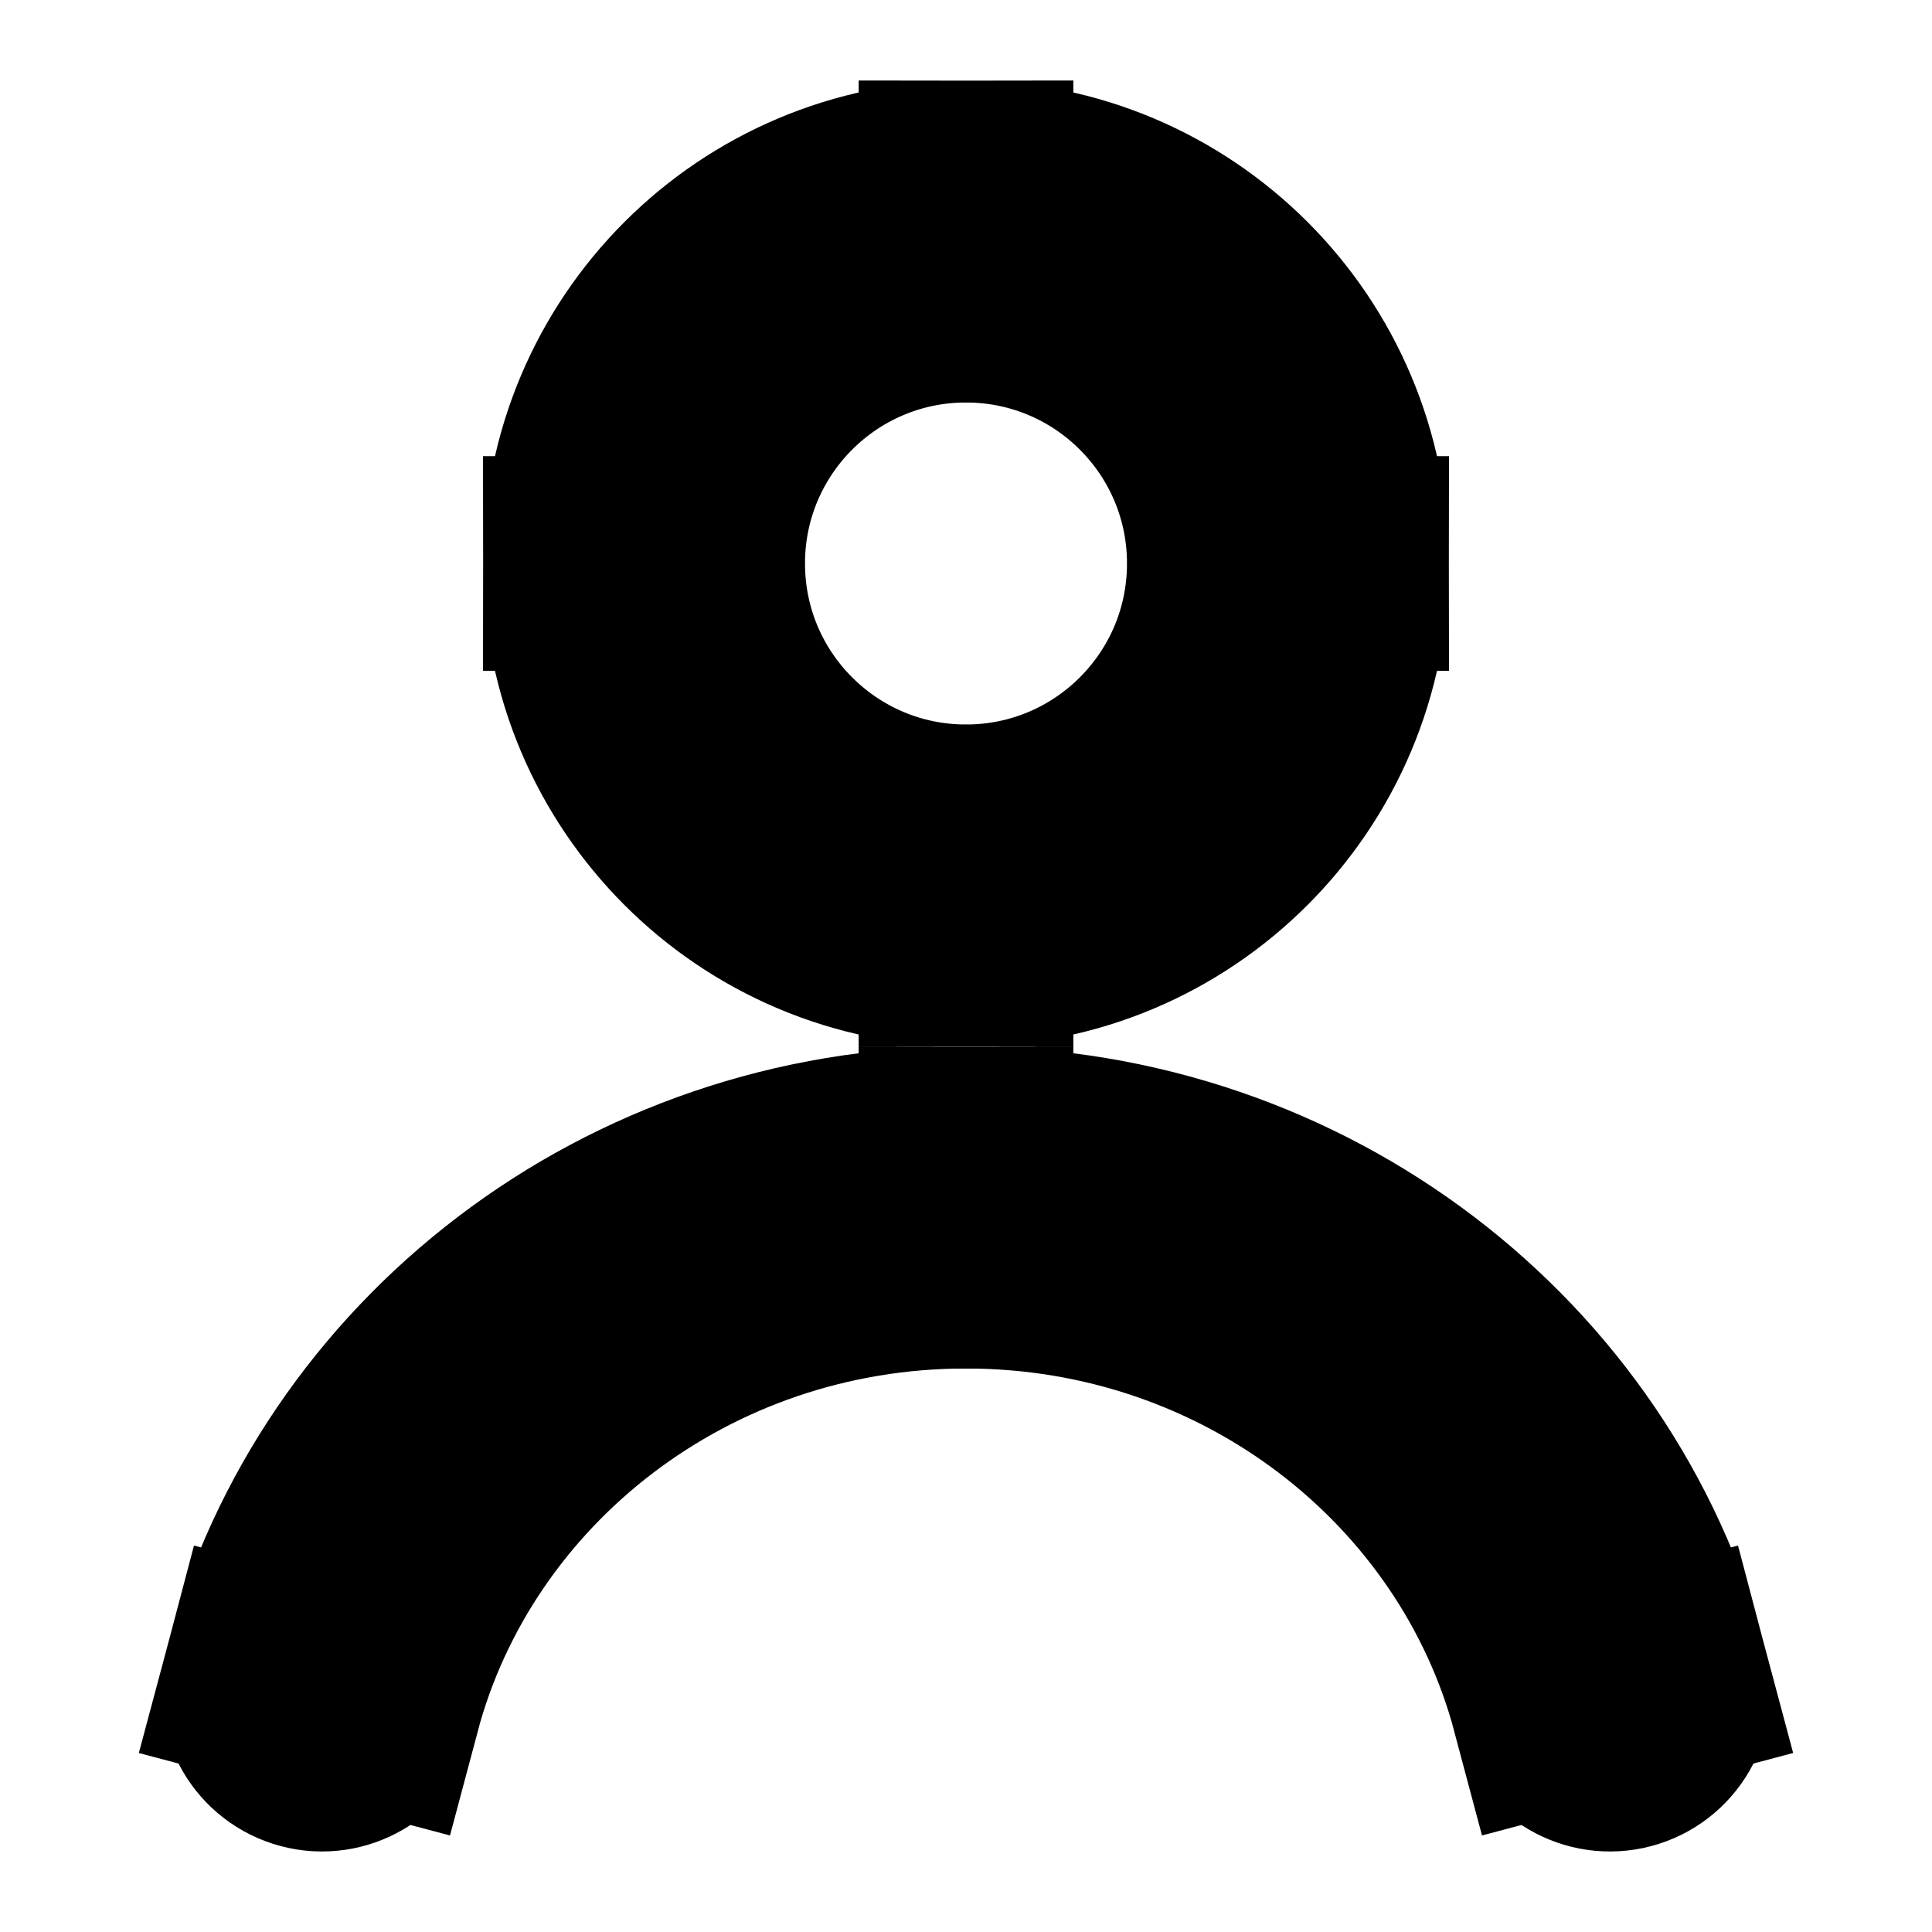
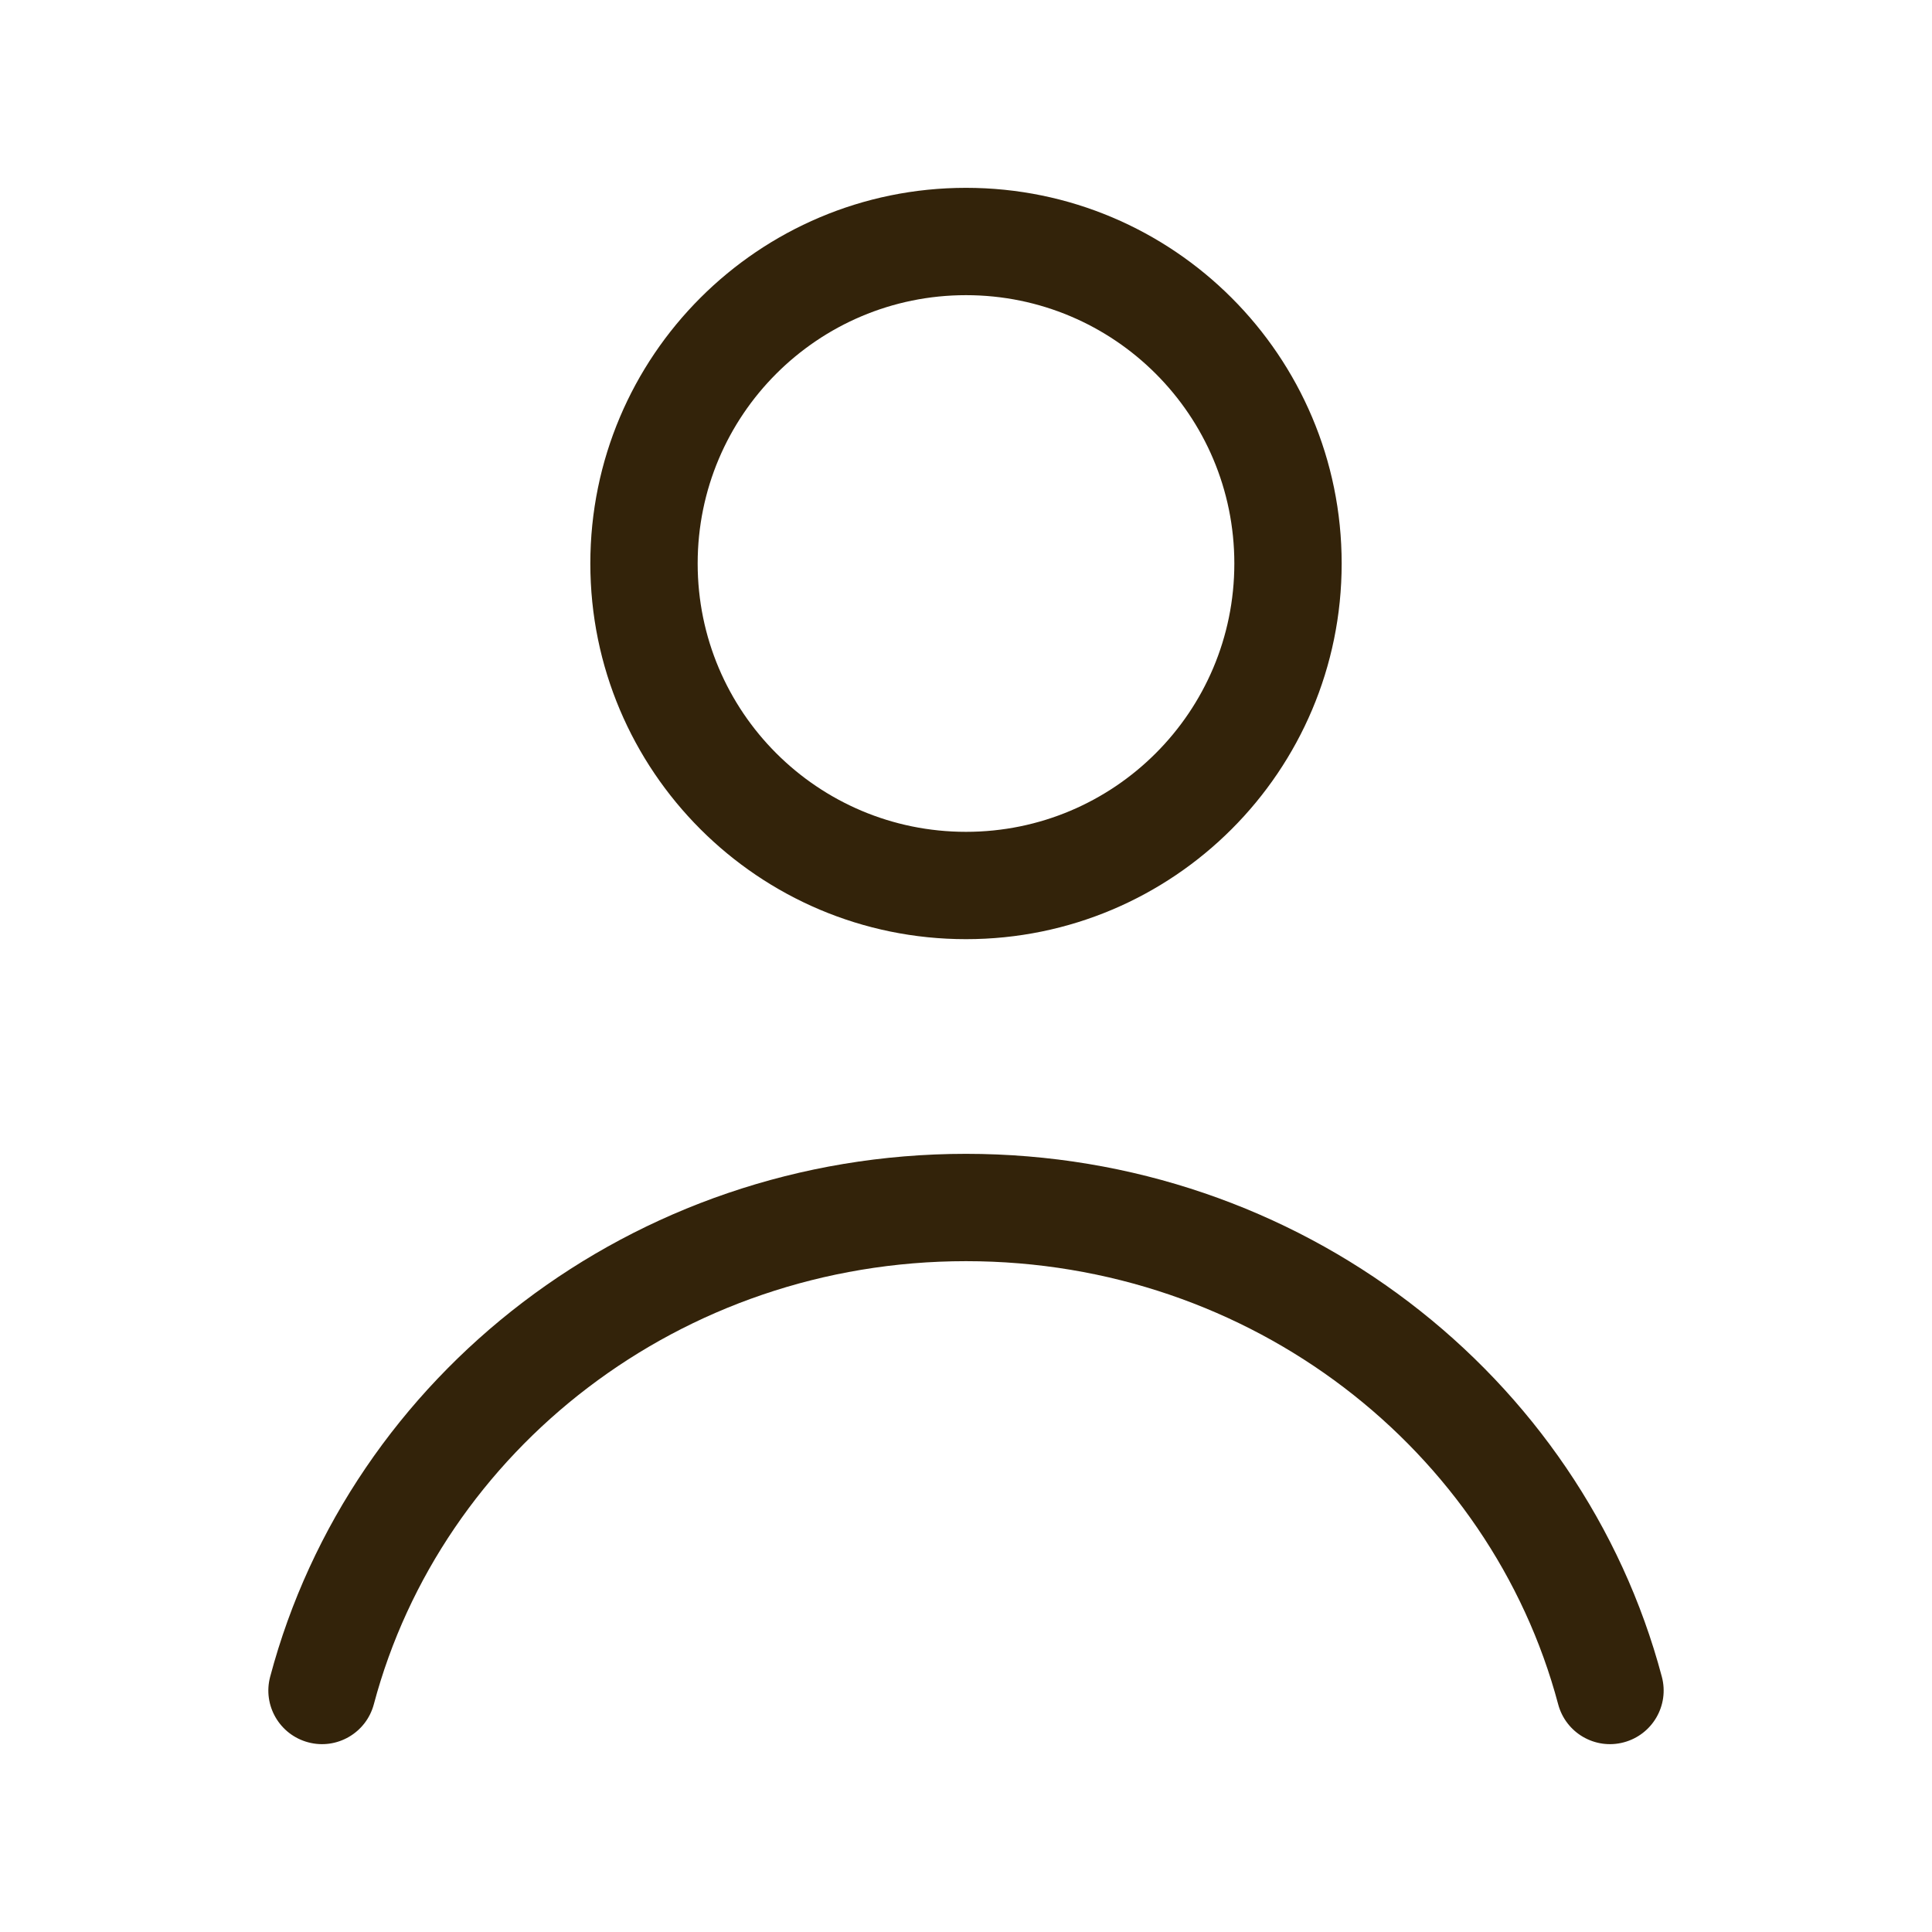
<svg xmlns="http://www.w3.org/2000/svg" width="18" height="18" viewBox="0 0 18 18" fill="none">
-   <path d="M2.517 15.622C2.446 15.889 2.605 16.162 2.872 16.233C3.138 16.304 3.412 16.145 3.483 15.878L2.517 15.622ZM14.517 15.878C14.588 16.145 14.861 16.304 15.128 16.233C15.395 16.162 15.554 15.889 15.483 15.622L14.517 15.878ZM3.483 15.878C4.112 13.514 6.336 11.75 9 11.75V10.75C5.891 10.75 3.264 12.811 2.517 15.622L3.483 15.878ZM9 11.75C11.664 11.75 13.888 13.514 14.517 15.878L15.483 15.622C14.736 12.811 12.109 10.75 9 10.75V11.75ZM11.5 5.25C11.5 6.631 10.381 7.75 9 7.75V8.75C10.933 8.75 12.5 7.183 12.5 5.25H11.5ZM9 7.75C7.619 7.75 6.5 6.631 6.5 5.25H5.5C5.5 7.183 7.067 8.75 9 8.75V7.75ZM6.5 5.25C6.5 3.869 7.619 2.75 9 2.75V1.75C7.067 1.75 5.5 3.317 5.5 5.25H6.5ZM9 2.75C10.381 2.75 11.5 3.869 11.5 5.25H12.5C12.5 3.317 10.933 1.75 9 1.75V2.75Z" fill="#33230A" stroke="#000" stroke-width="2" />
+   <path d="M2.517 15.622C2.446 15.889 2.605 16.162 2.872 16.233C3.138 16.304 3.412 16.145 3.483 15.878L2.517 15.622ZM14.517 15.878C14.588 16.145 14.861 16.304 15.128 16.233C15.395 16.162 15.554 15.889 15.483 15.622L14.517 15.878ZM3.483 15.878C4.112 13.514 6.336 11.75 9 11.75V10.75C5.891 10.75 3.264 12.811 2.517 15.622L3.483 15.878ZM9 11.75C11.664 11.75 13.888 13.514 14.517 15.878L15.483 15.622C14.736 12.811 12.109 10.75 9 10.75V11.75ZM11.5 5.25C11.5 6.631 10.381 7.75 9 7.75V8.75C10.933 8.75 12.5 7.183 12.5 5.25H11.5ZM9 7.75C7.619 7.75 6.5 6.631 6.5 5.25H5.5C5.5 7.183 7.067 8.75 9 8.75V7.75ZM6.5 5.25C6.5 3.869 7.619 2.75 9 2.75V1.75C7.067 1.75 5.5 3.317 5.5 5.25H6.5ZM9 2.75C10.381 2.75 11.5 3.869 11.5 5.25H12.5C12.5 3.317 10.933 1.75 9 1.75V2.75Z" fill="#33230A" />
</svg>
